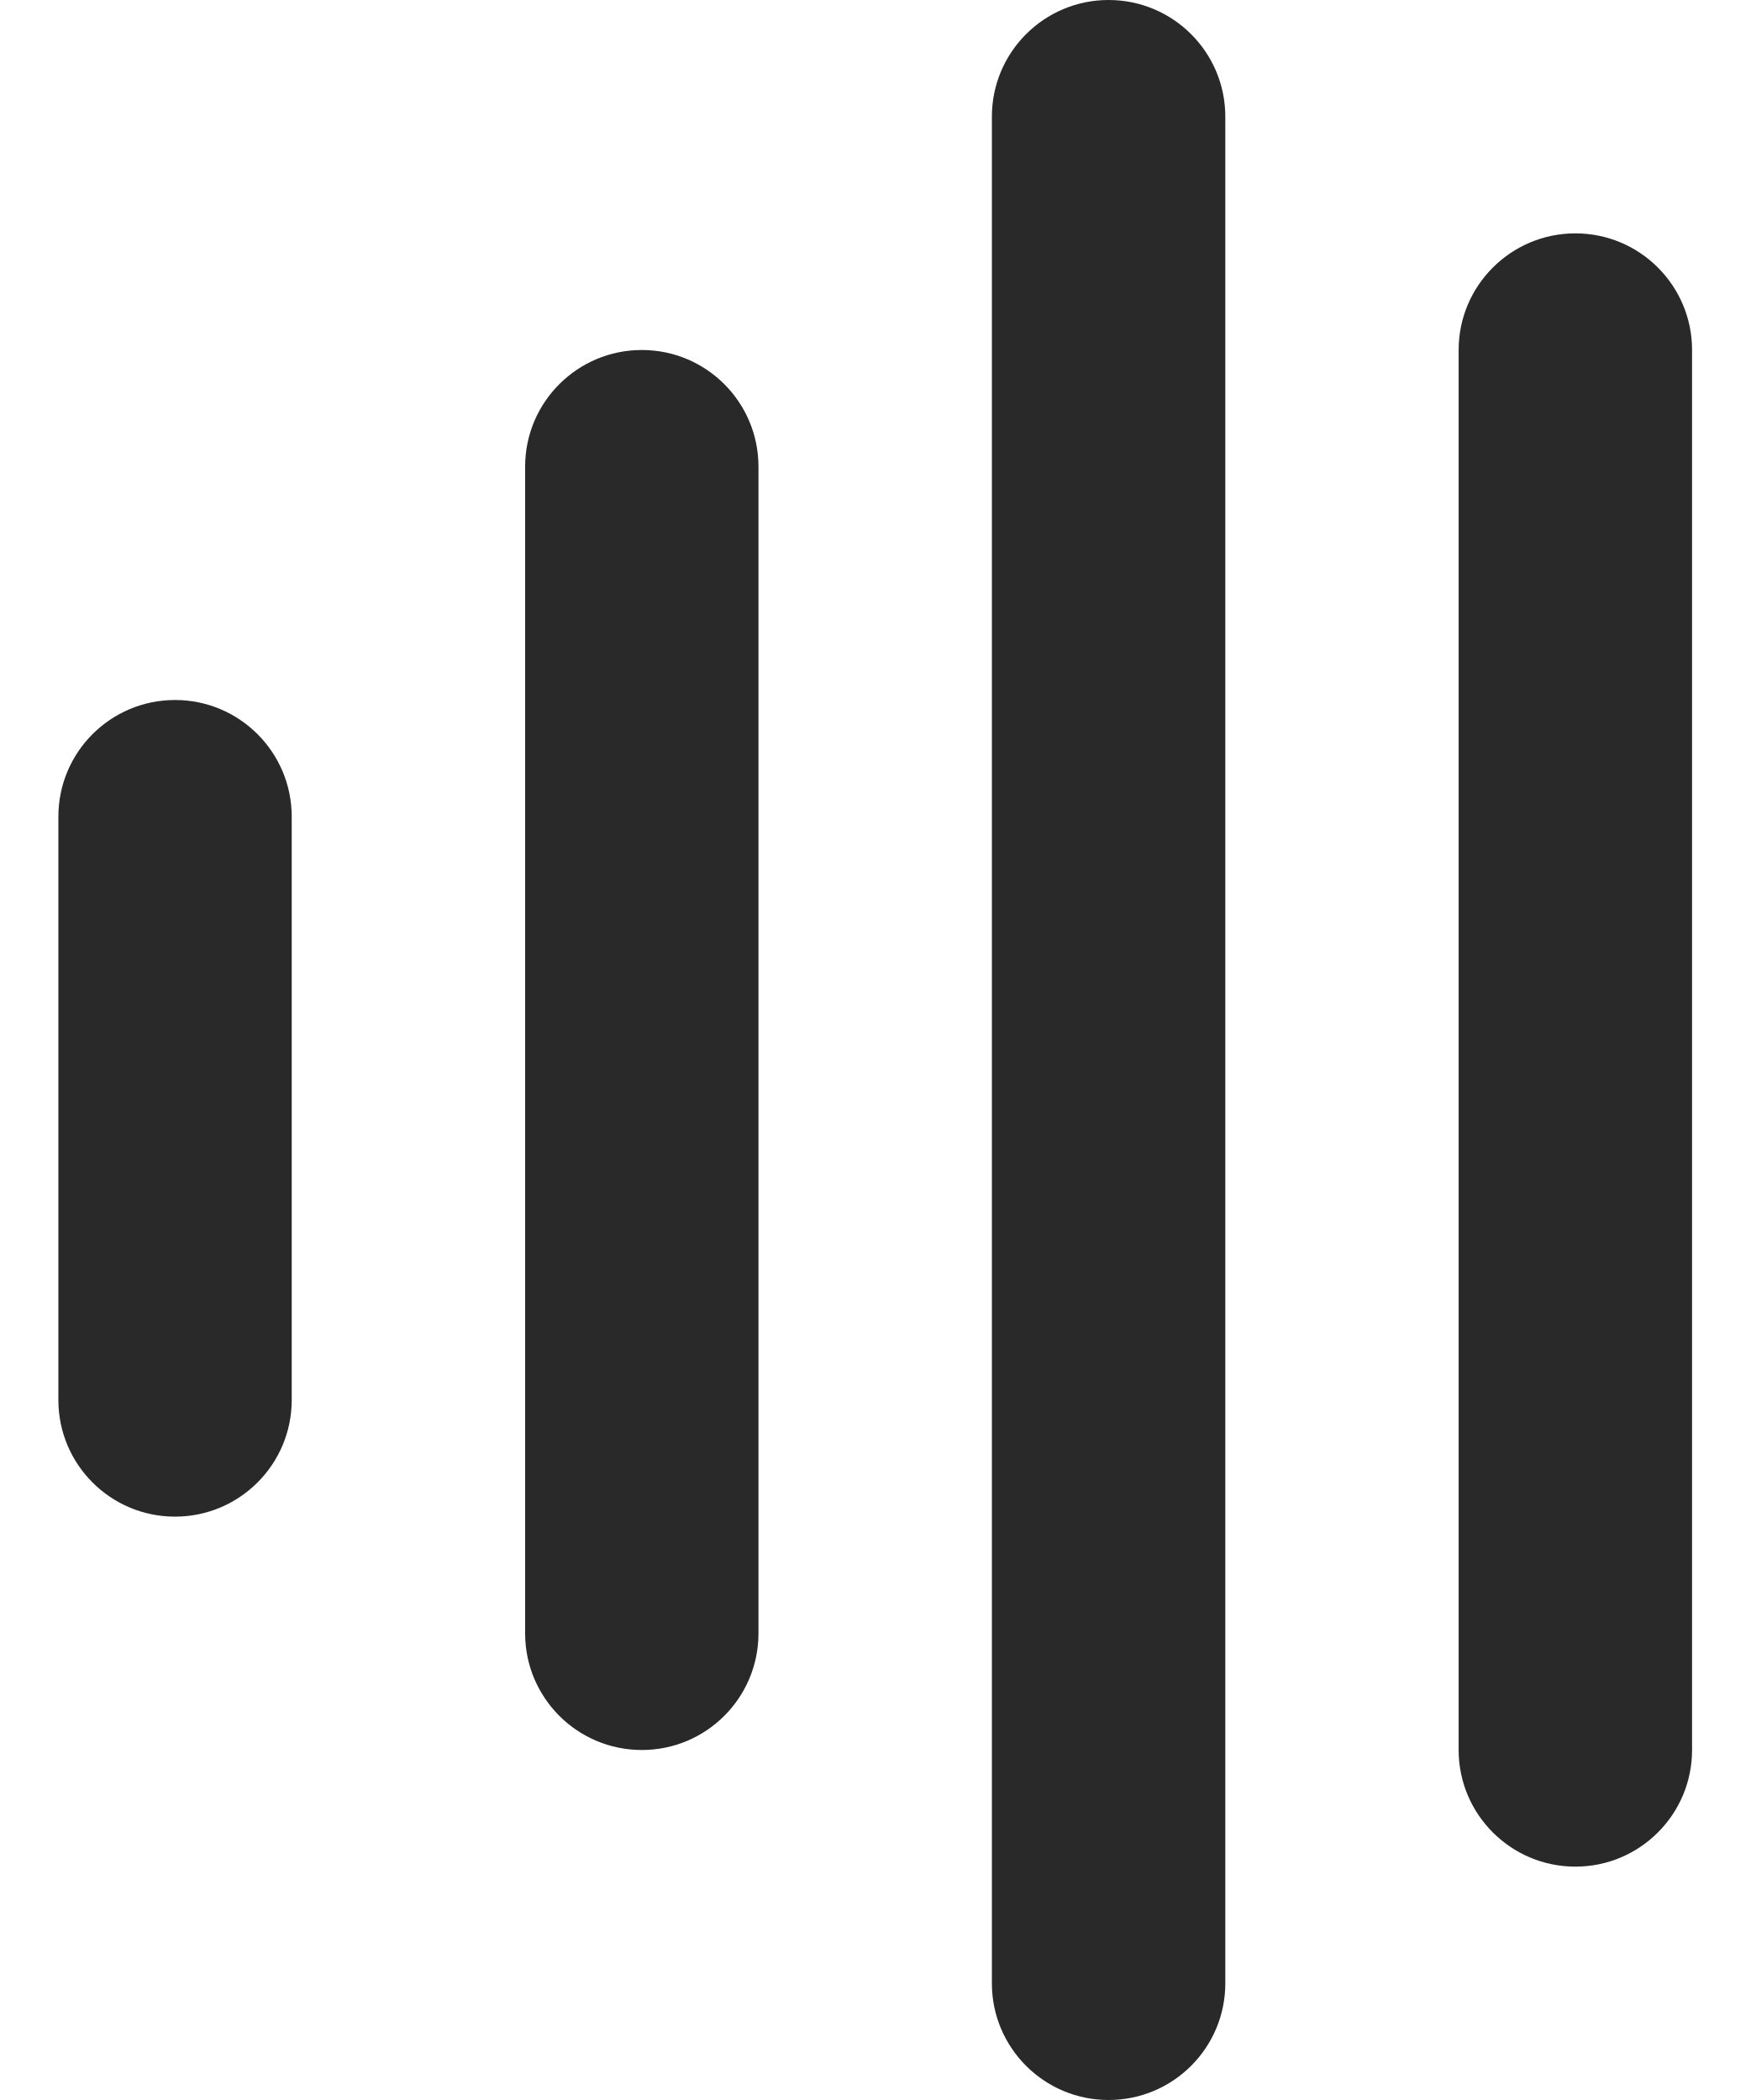
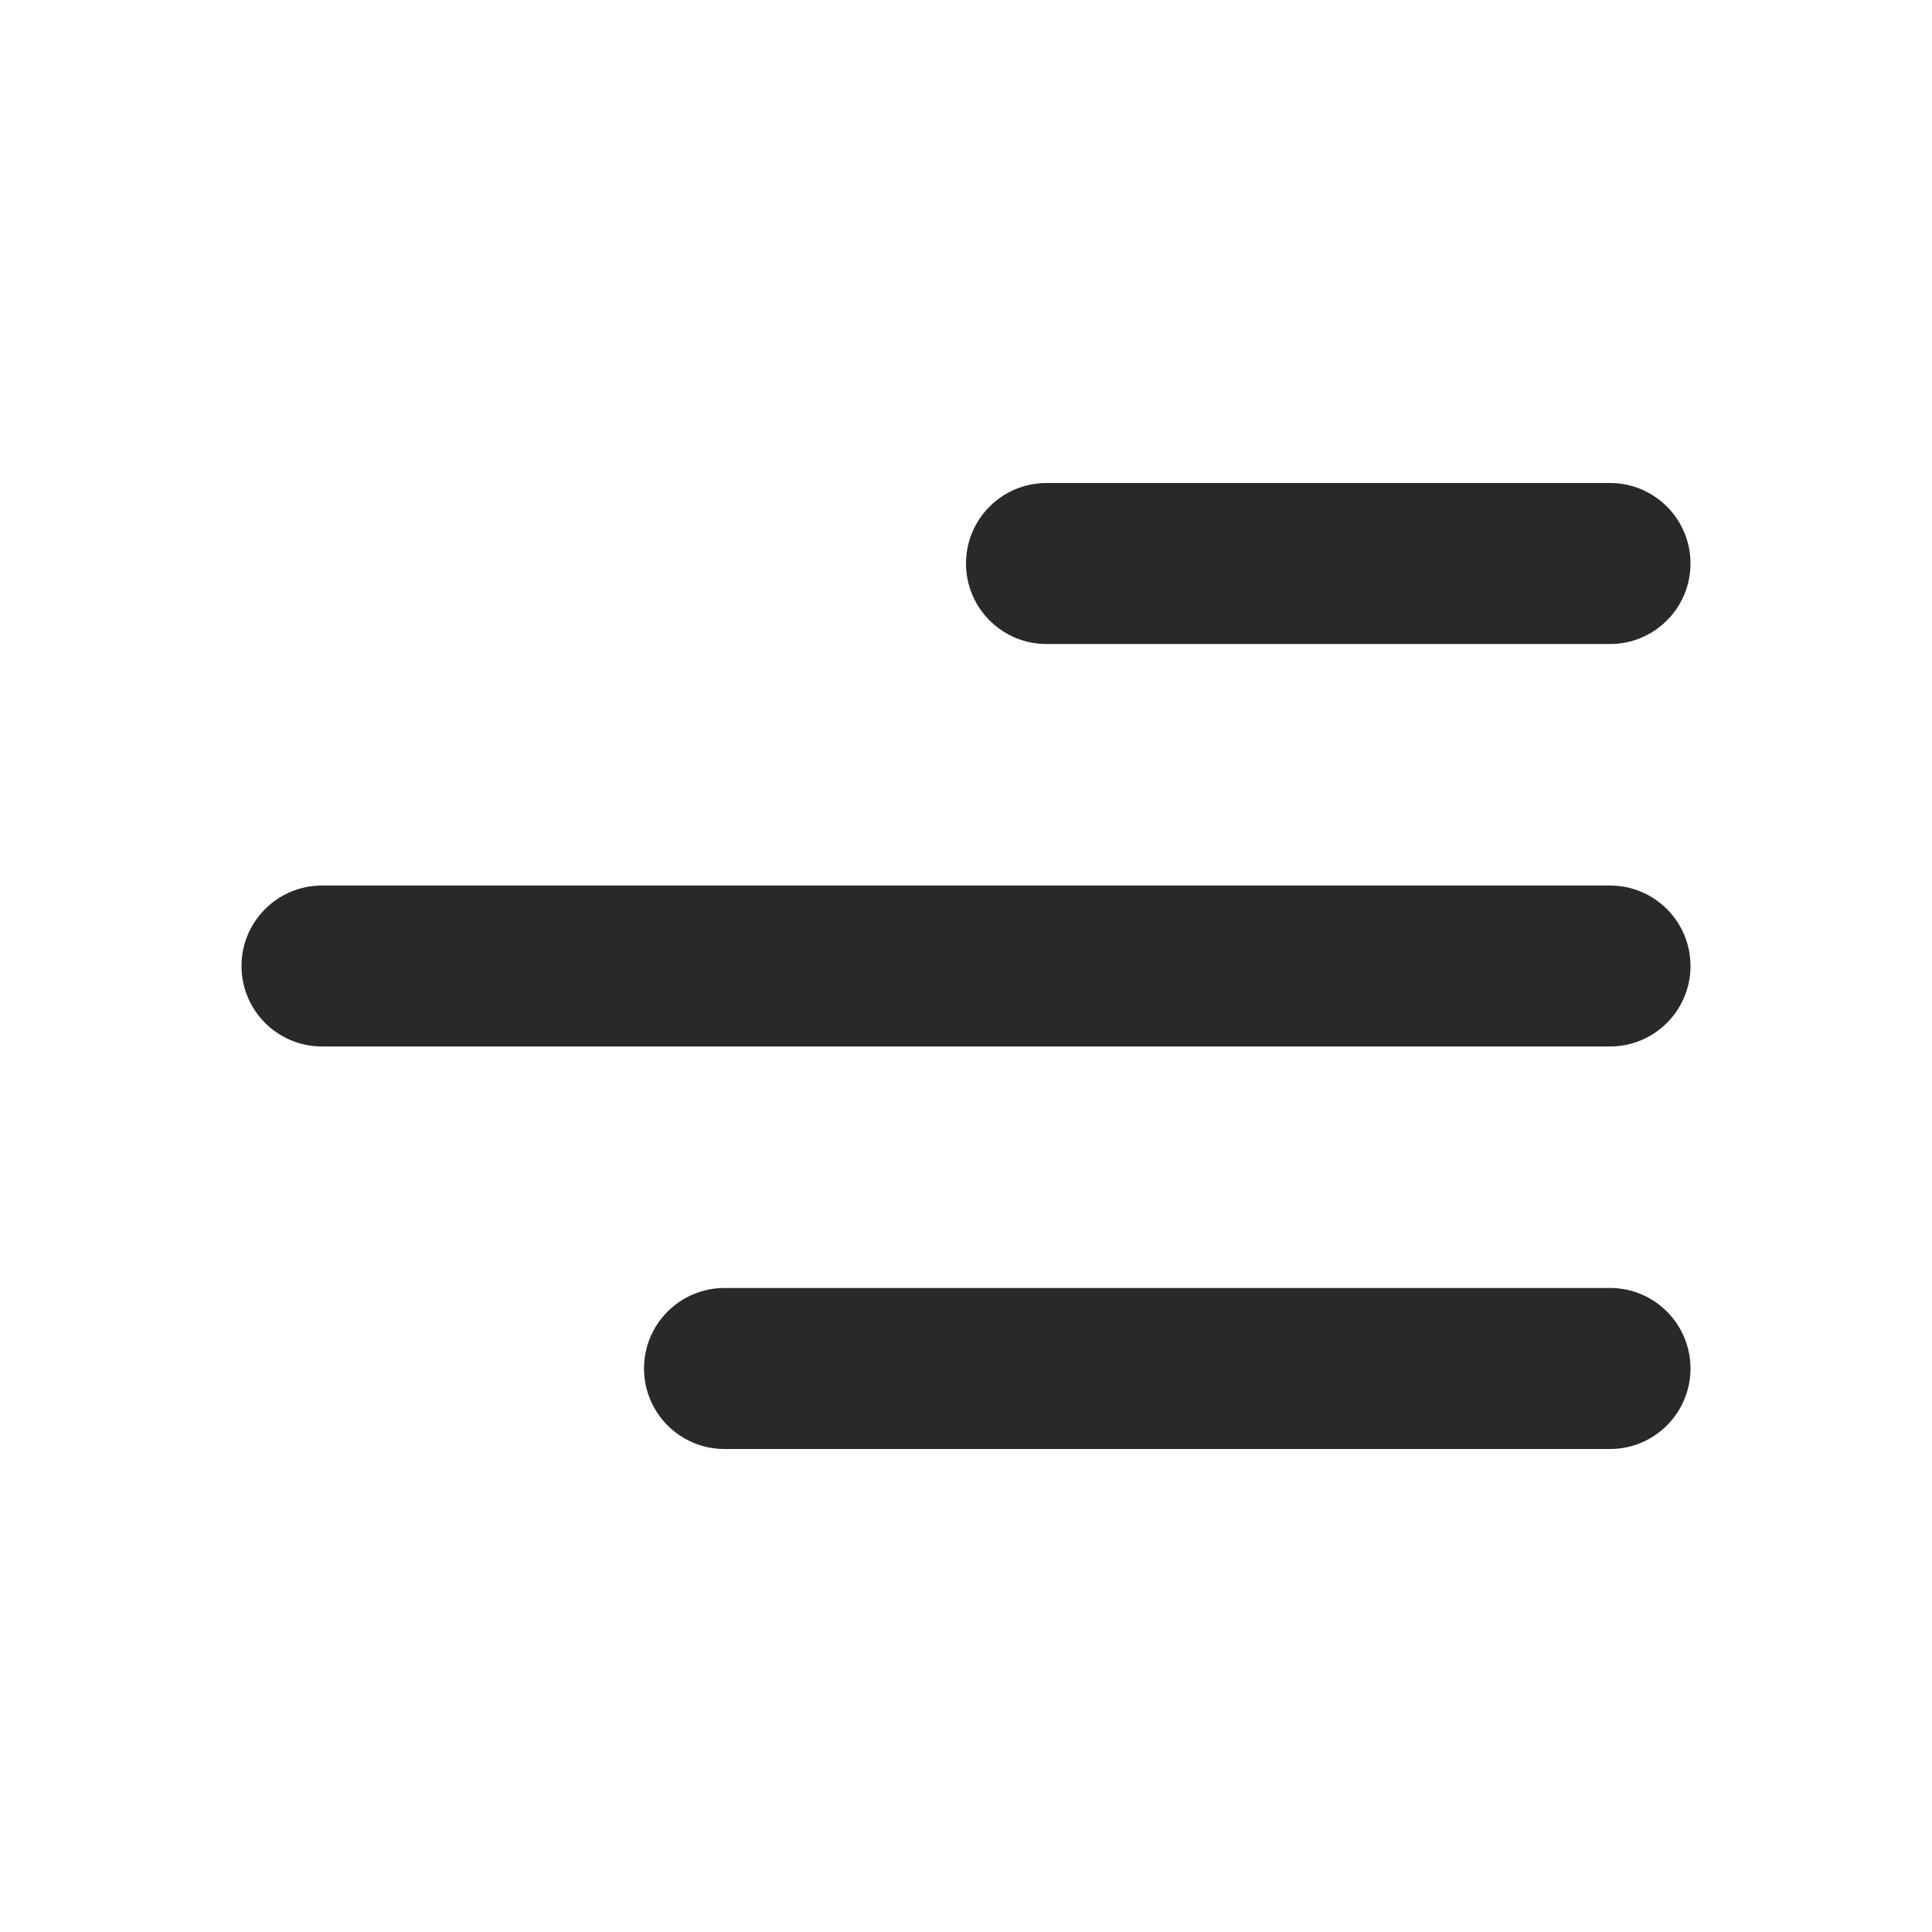
- <svg xmlns="http://www.w3.org/2000/svg" width="20" height="24" viewBox="0 0 20 24" fill="none">
-   <path d="M2 17.333C2.736 17.333 3.333 16.736 3.333 16L3.333 9.333C3.333 8.597 2.736 8 2 8V8C1.263 8 0.667 8.597 0.667 9.333L0.667 16C0.667 16.736 1.263 17.333 2 17.333V17.333ZM12.666 24C13.403 24 14 23.403 14 22.667L14 1.333C14 0.597 13.403 -7.15256e-07 12.666 -7.15256e-07V-7.15256e-07C11.93 -7.15256e-07 11.333 0.597 11.333 1.333L11.333 22.667C11.333 23.403 11.93 24 12.666 24V24ZM6 18.667C6 19.403 6.597 20 7.333 20V20C8.07 20 8.666 19.403 8.666 18.667L8.666 5.333C8.666 4.597 8.07 4 7.333 4V4C6.597 4 6 4.597 6 5.333L6 18.667Z" fill="#292929" />
-   <path d="M16.666 20C16.666 20.736 17.264 21.333 18 21.333V21.333C18.736 21.333 19.333 20.736 19.333 20V4C19.333 3.264 18.736 2.667 18 2.667V2.667C17.264 2.667 16.666 3.264 16.666 4V20Z" fill="#292929" />
+ <svg xmlns="http://www.w3.org/2000/svg" width="32" height="32" viewBox="0 0 32 32" fill="none">
+   <path d="M28 9.333C28 8.597 27.403 8 26.667 8L17.333 8C16.597 8 16 8.597 16 9.333C16 10.07 16.597 10.667 17.333 10.667L26.667 10.667C27.403 10.667 28 10.07 28 9.333ZM28 16C28 15.264 27.403 14.667 26.667 14.667L5.333 14.667C4.597 14.667 4 15.264 4 16C4 16.736 4.597 17.333 5.333 17.333L26.667 17.333C27.403 17.333 28 16.736 28 16ZM26.667 24C27.403 24 28 23.403 28 22.667C28 21.93 27.403 21.333 26.667 21.333L12 21.333C11.264 21.333 10.667 21.93 10.667 22.667C10.667 23.403 11.264 24 12 24L26.667 24Z" fill="#292929" />
</svg>
